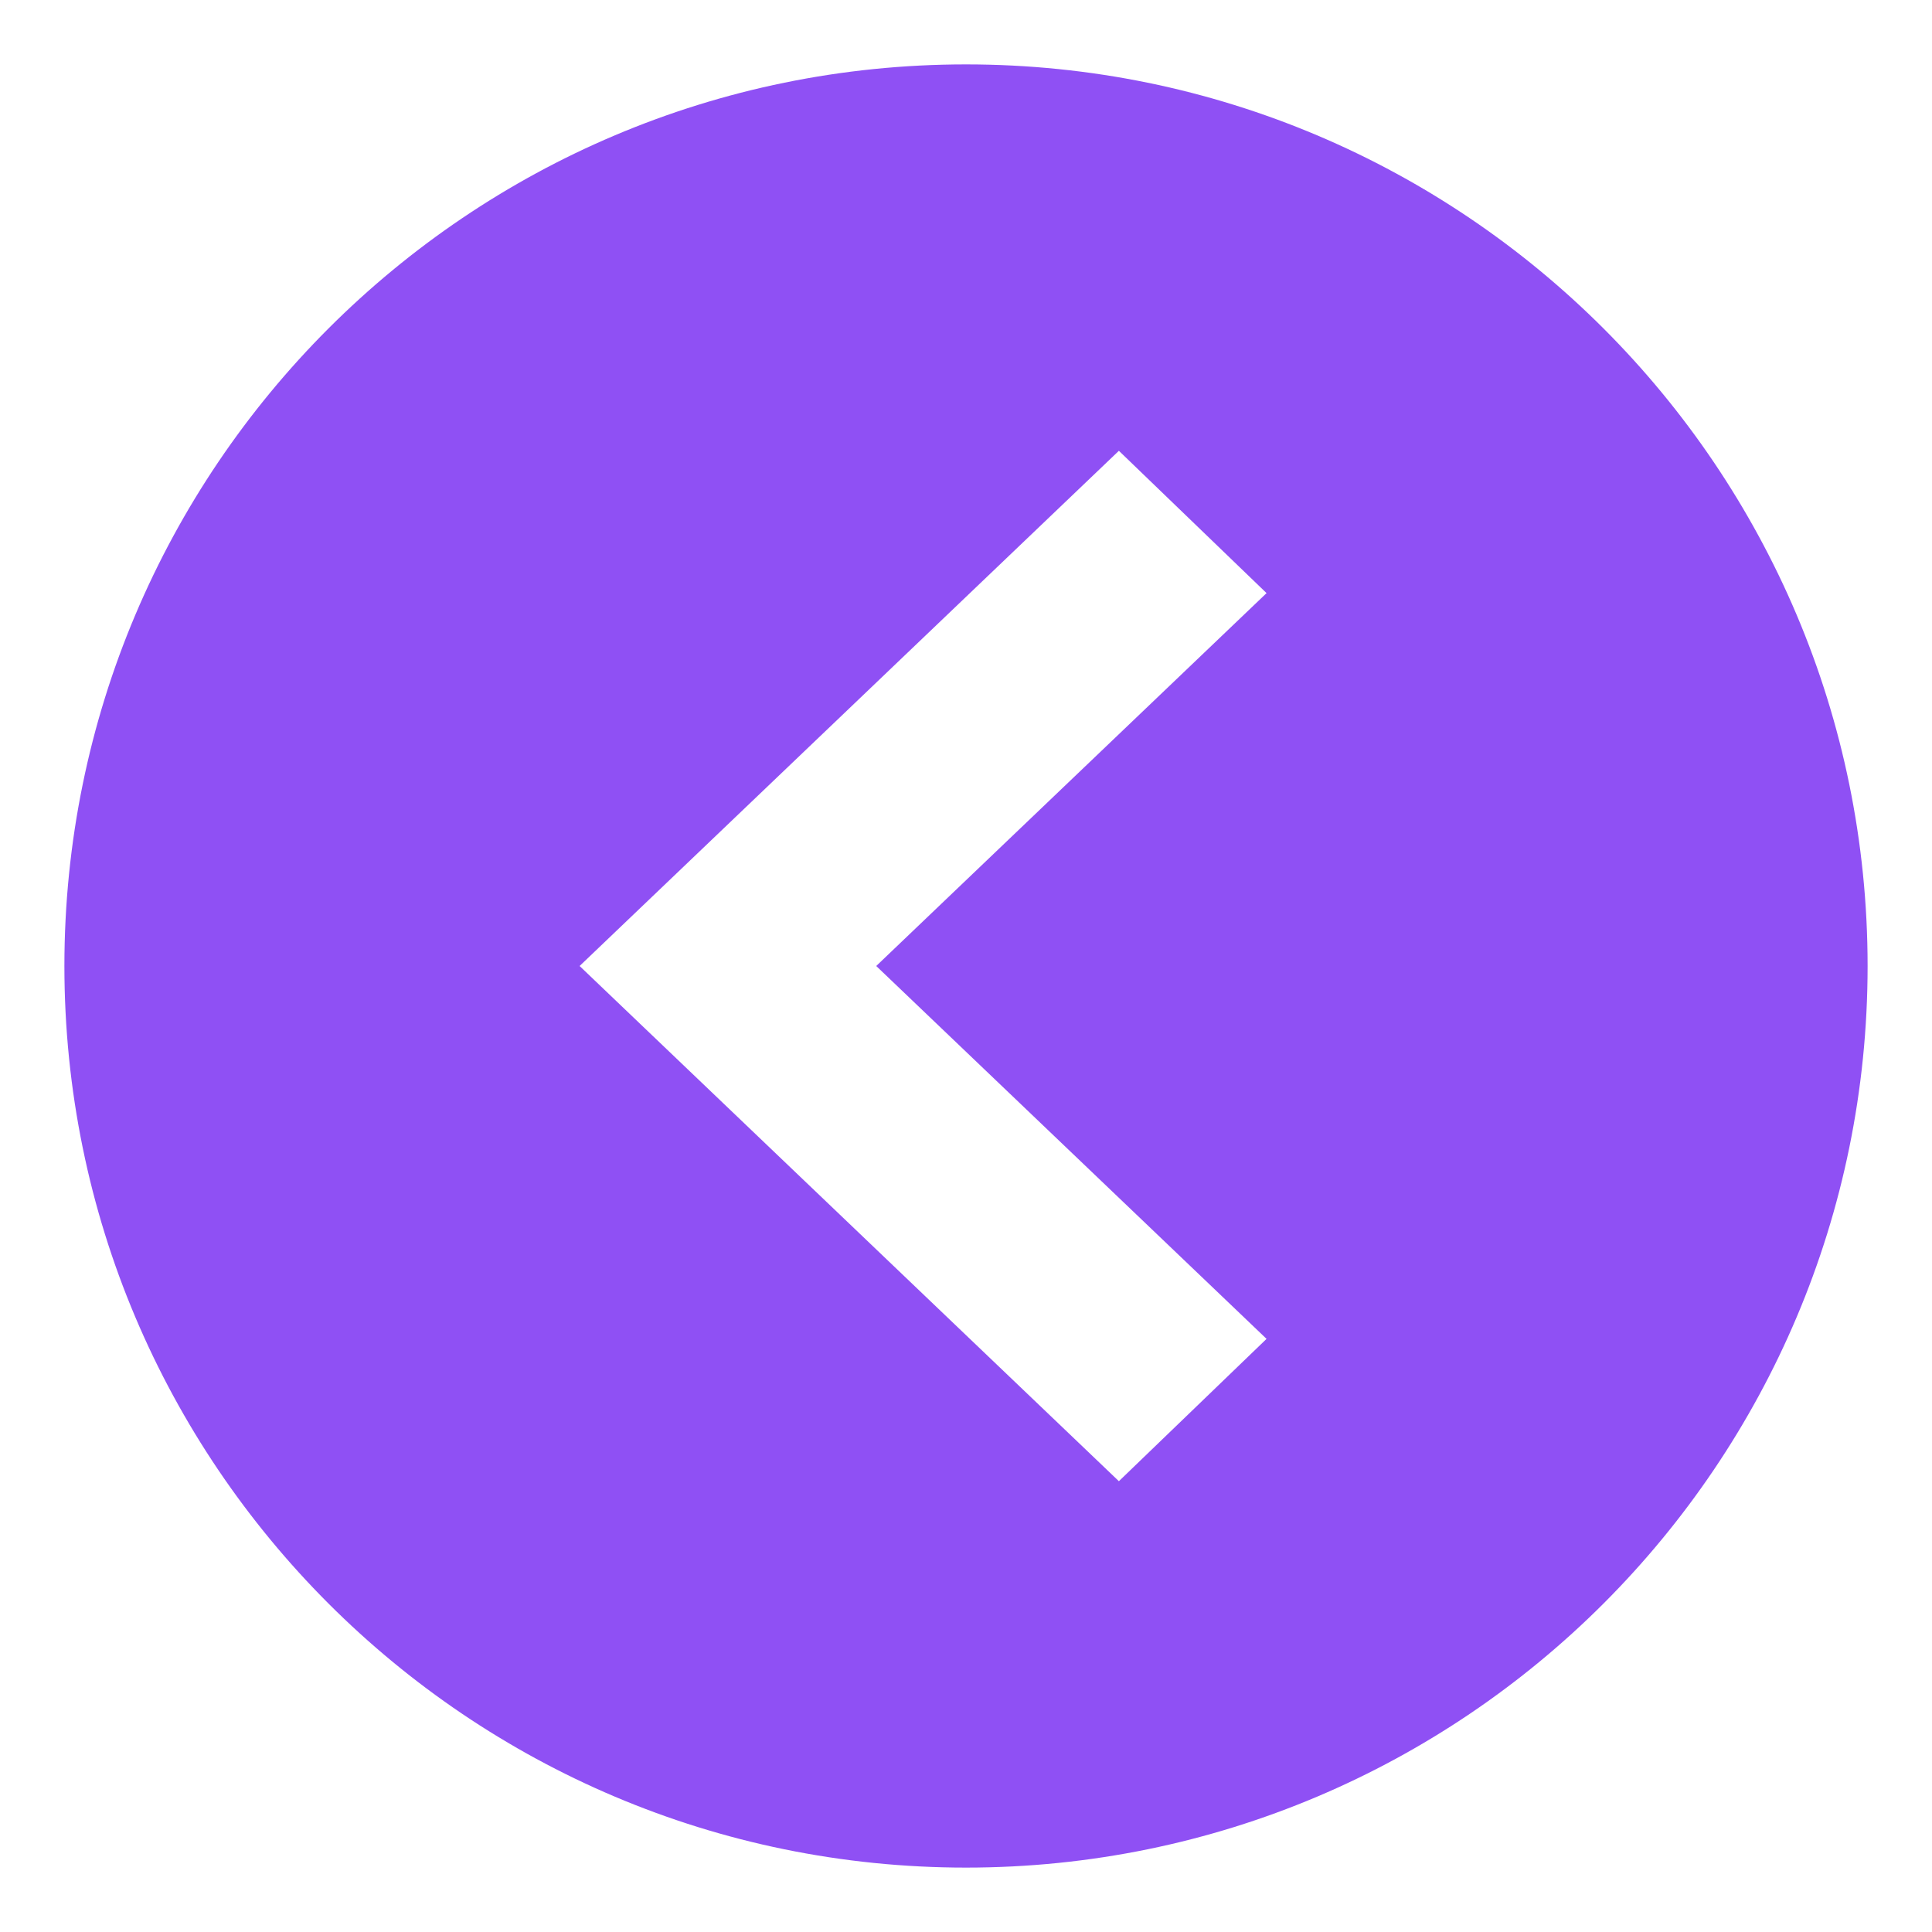
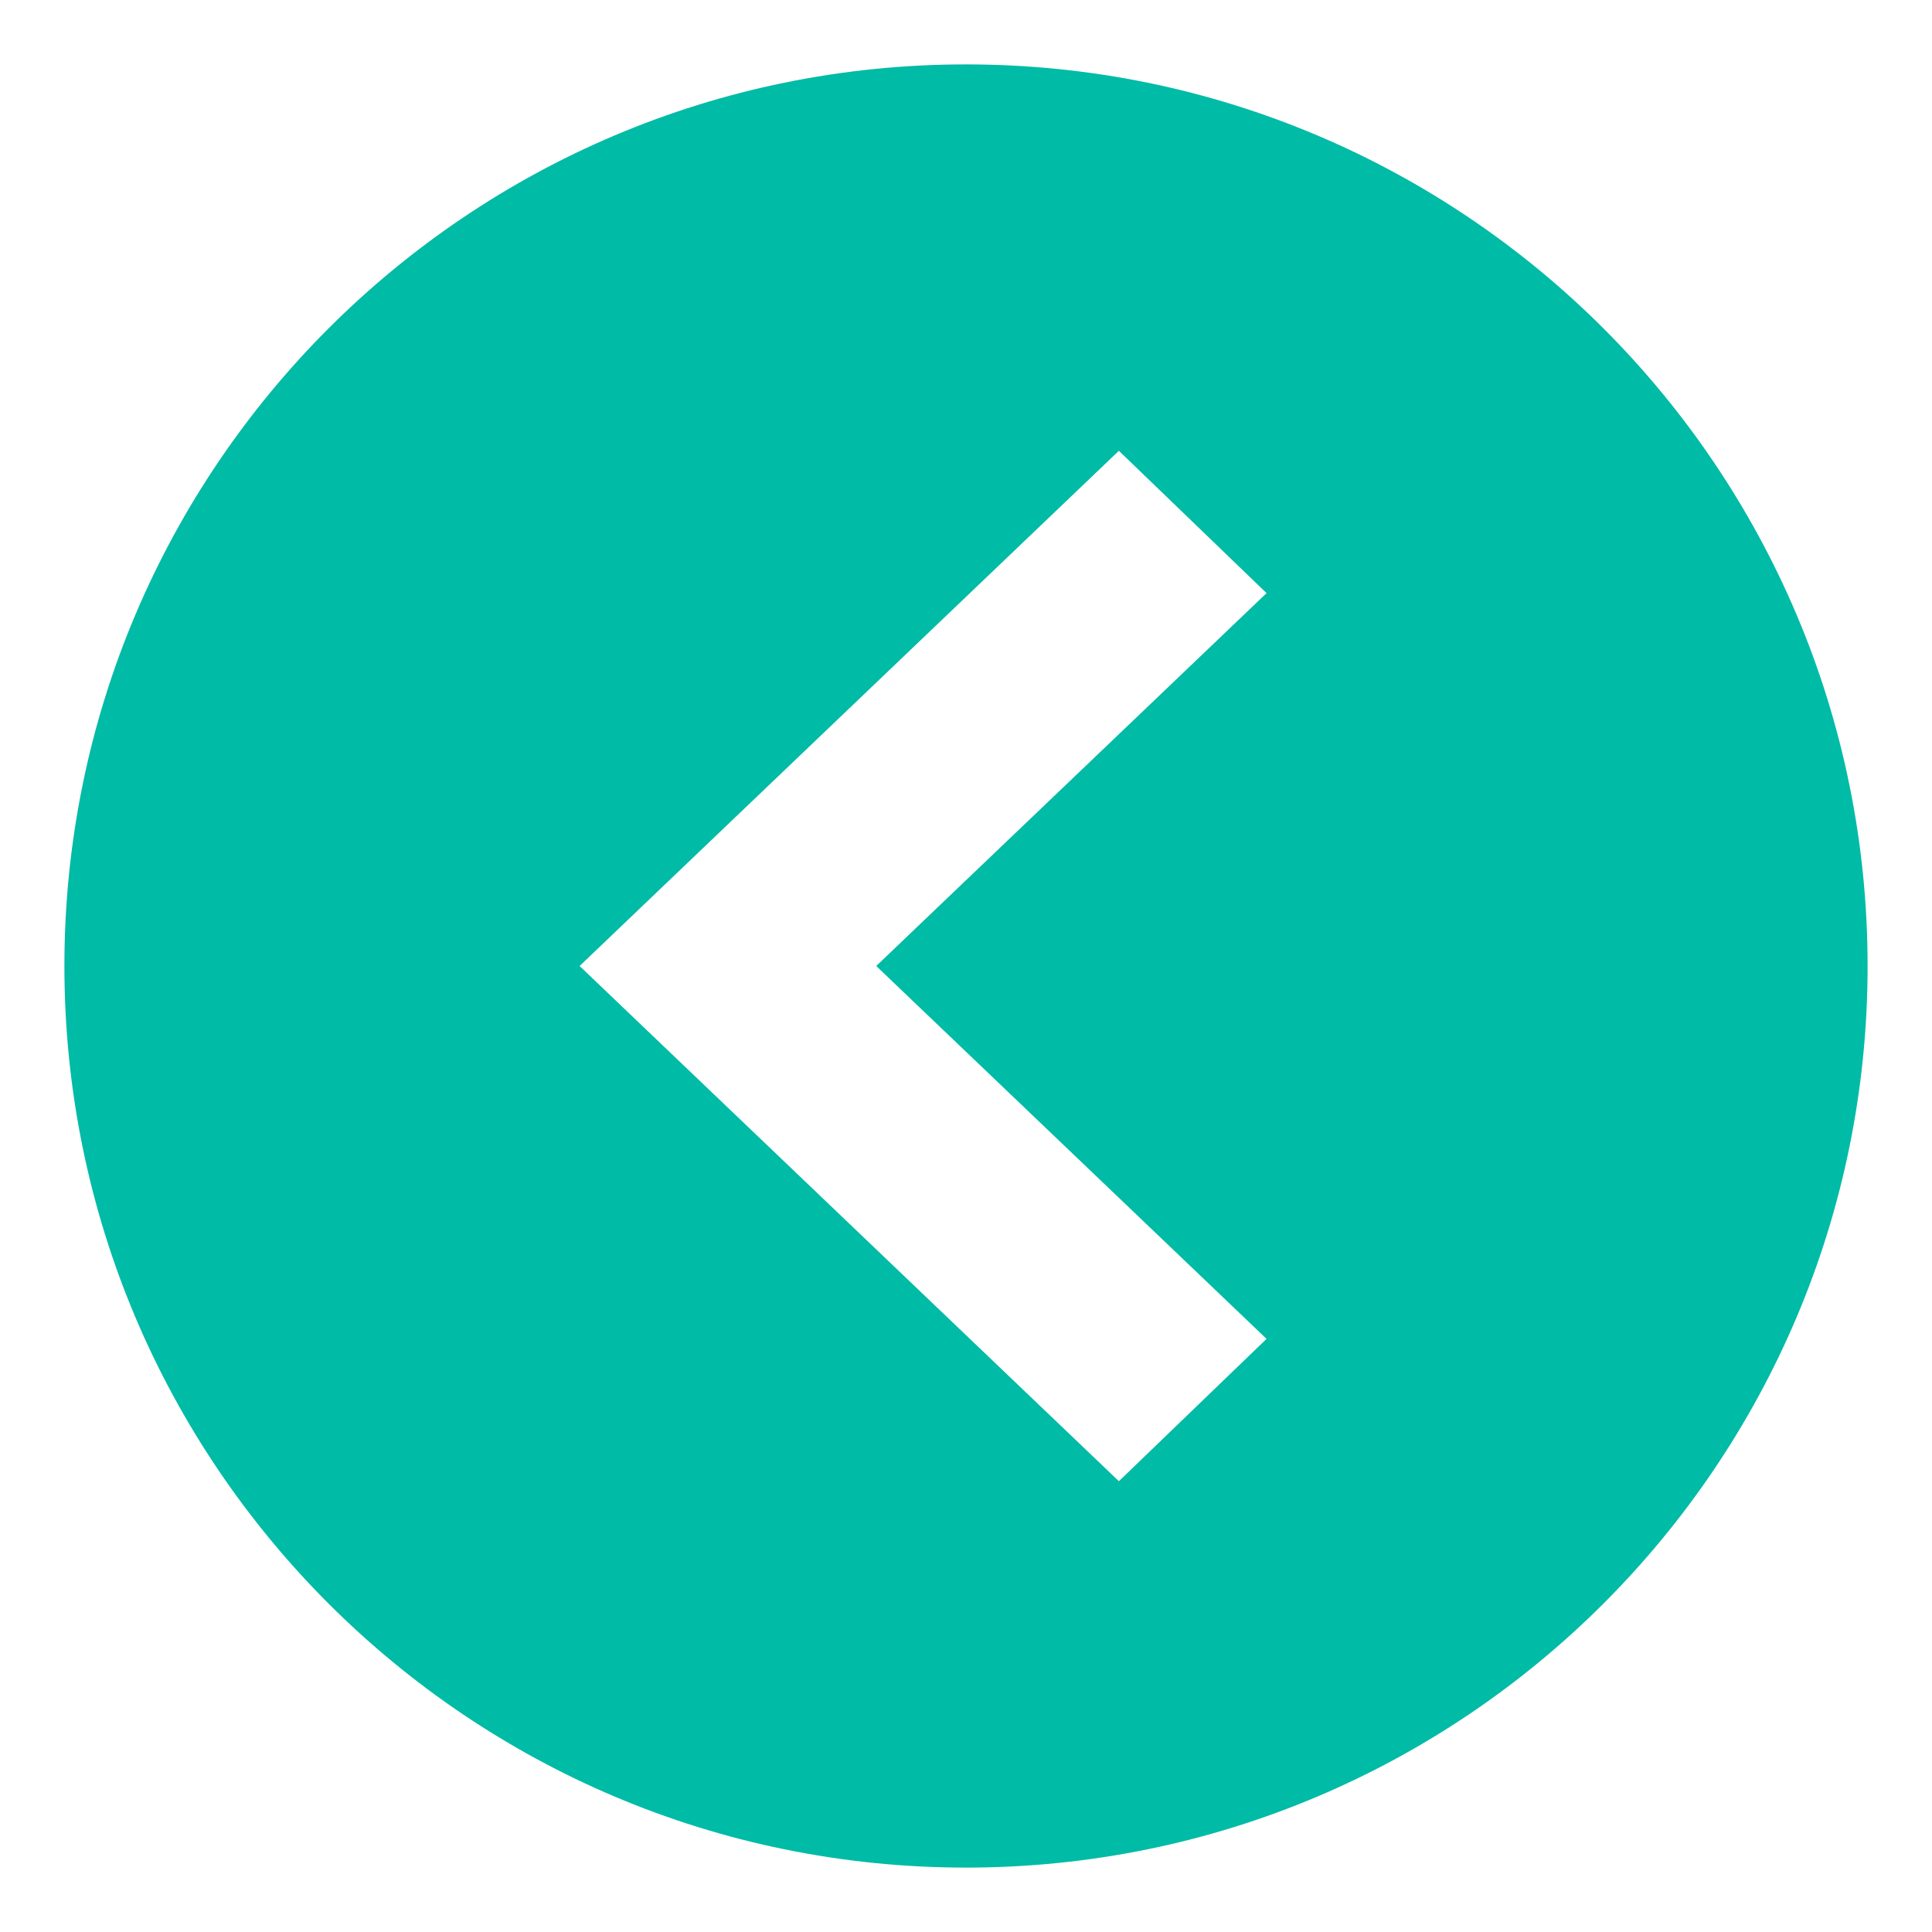
<svg xmlns="http://www.w3.org/2000/svg" width="30px" height="30px" viewBox="0 0 30 30" version="1.1">
  <g id="arrow-left" stroke="none" stroke-width="1" fill="none" fill-rule="evenodd">
-     <path d="M15,29 C7.268,29 1,22.732 1,15 C1,7.268 7.268,1 15,1 C22.732,1 29,7.268 29,15 C29,22.732 22.732,29 15,29 Z M17.374,7 L9,15 L17.374,23 L19.667,20.79 L13.606,15 L19.667,9.21 L17.374,7 Z" id="Combined-Shape" fill="#8F50F4" />
+     <path d="M15,29 C7.268,29 1,22.732 1,15 C1,7.268 7.268,1 15,1 C22.732,1 29,7.268 29,15 C29,22.732 22.732,29 15,29 Z M17.374,7 L9,15 L17.374,23 L19.667,20.79 L13.606,15 L19.667,9.21 L17.374,7 Z" id="Combined-Shape" fill="#00BBA6" />
  </g>
</svg>
